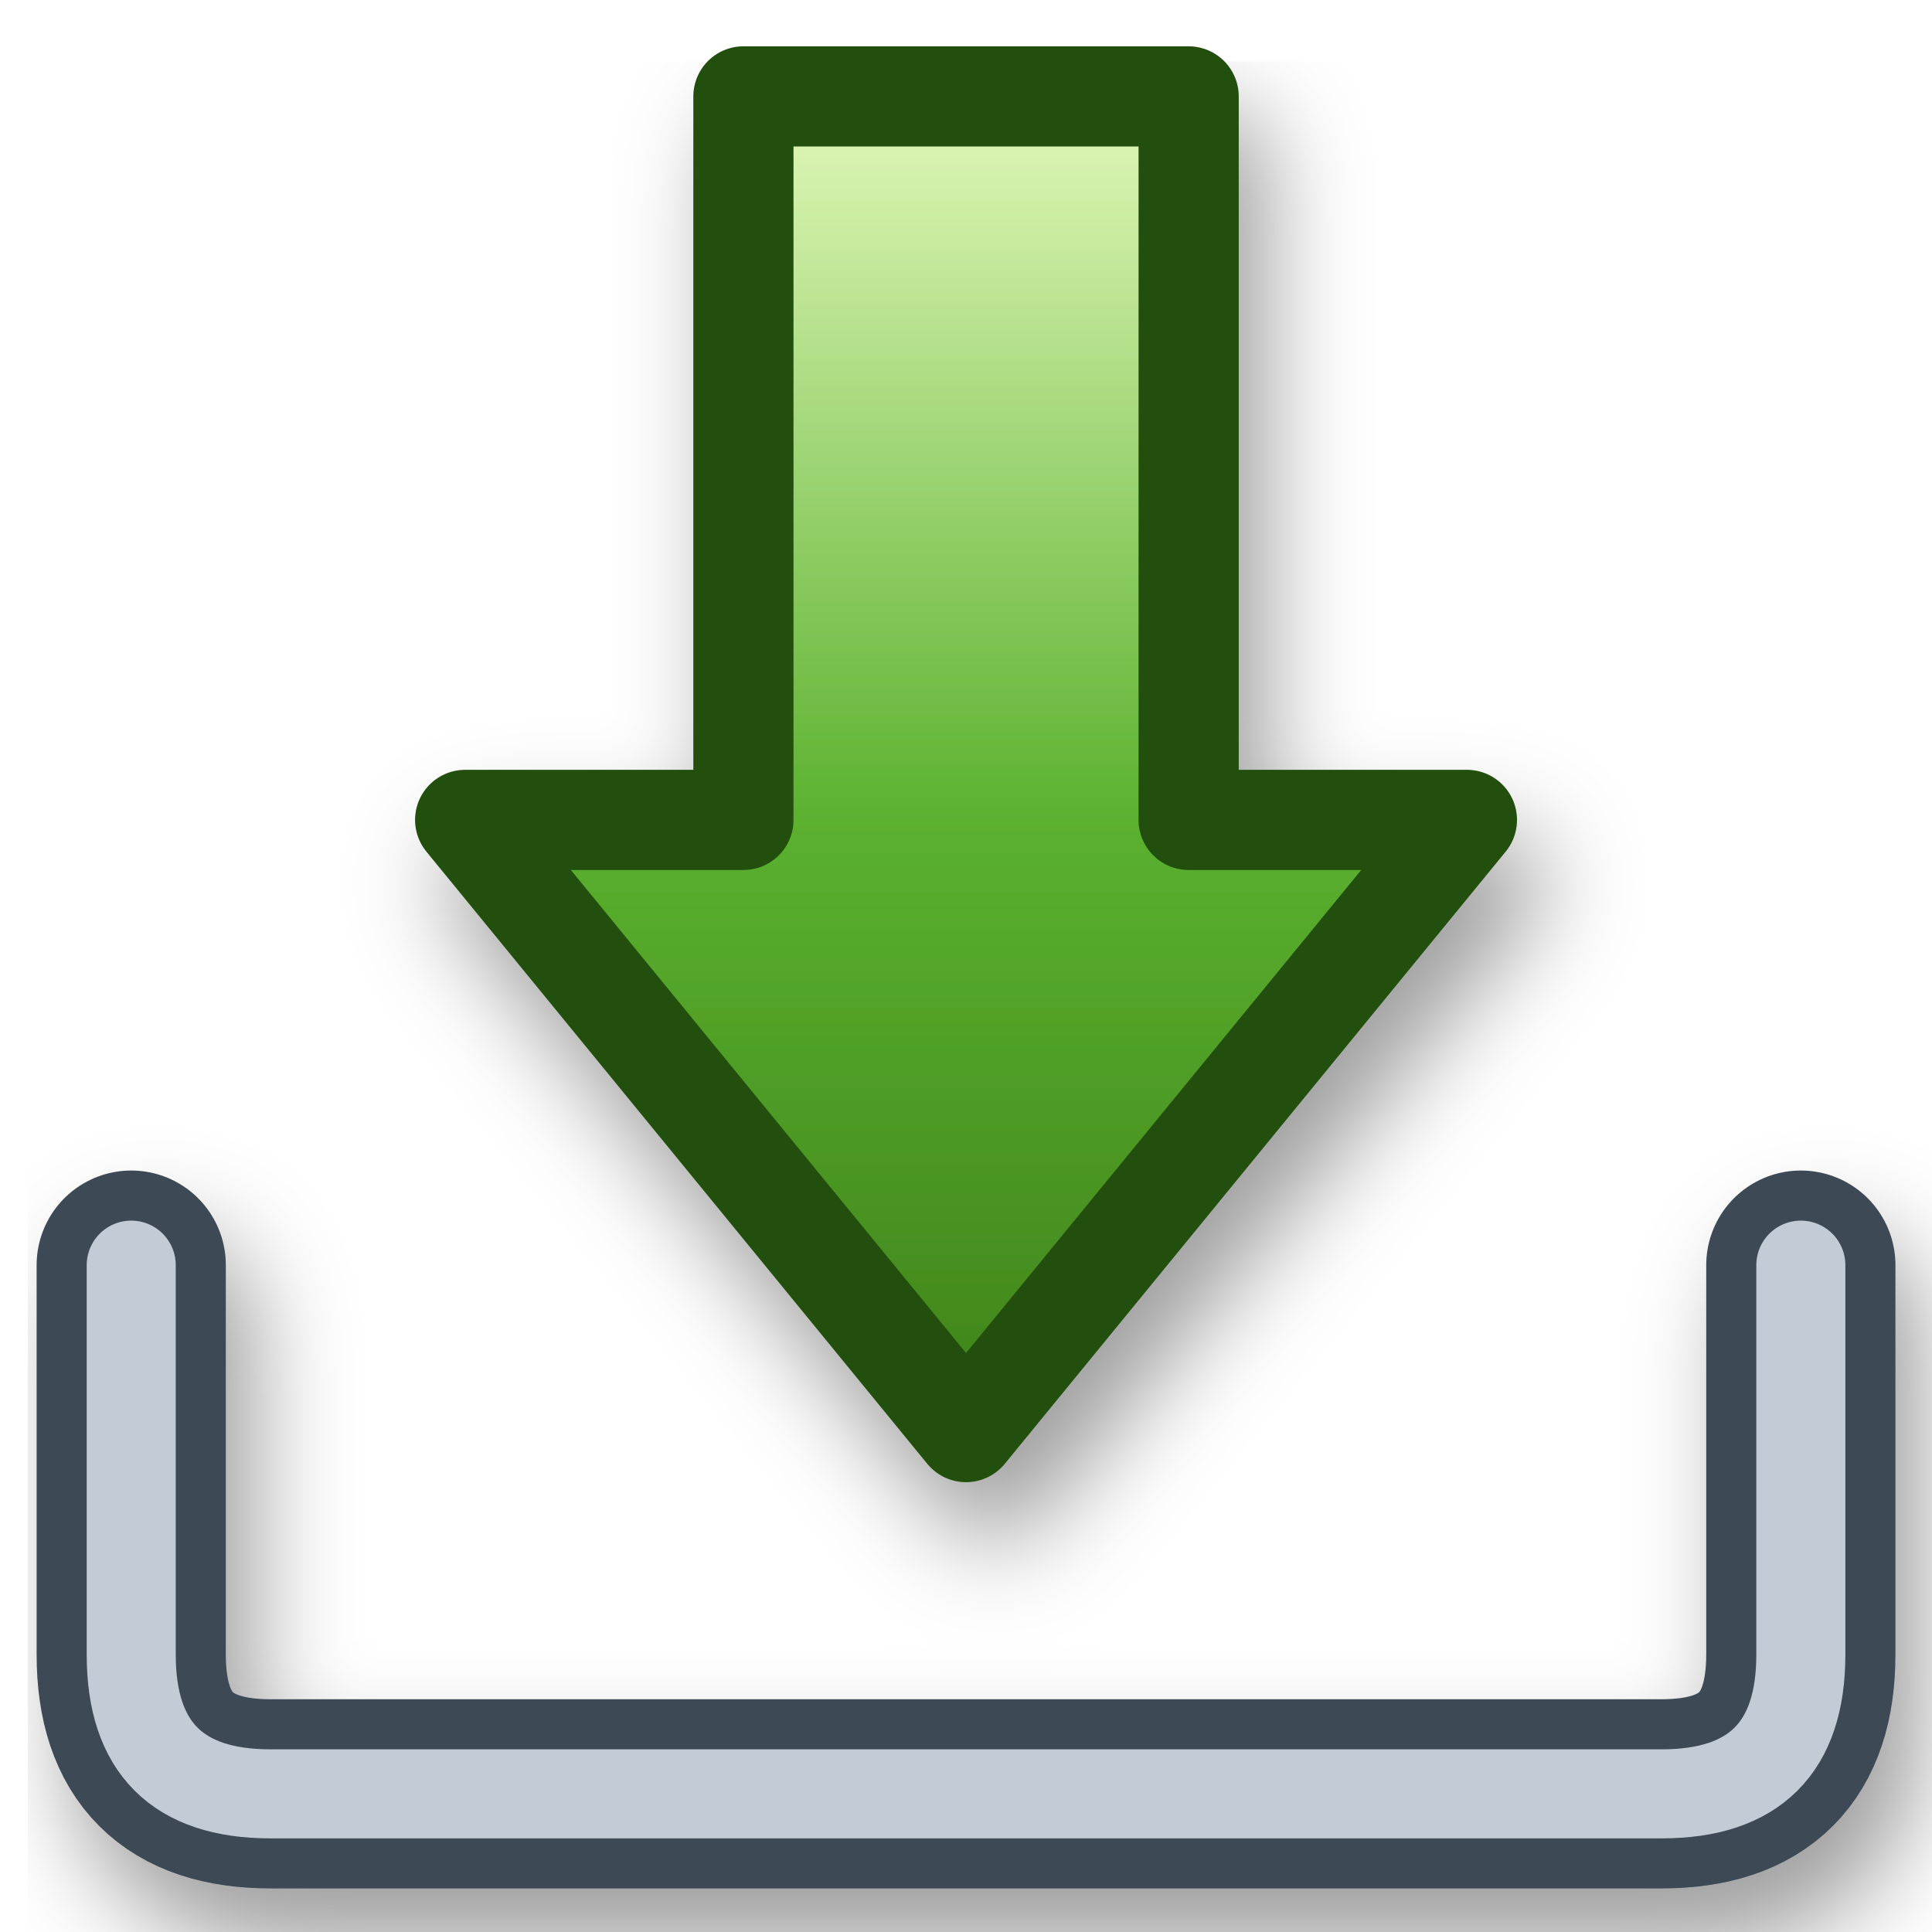
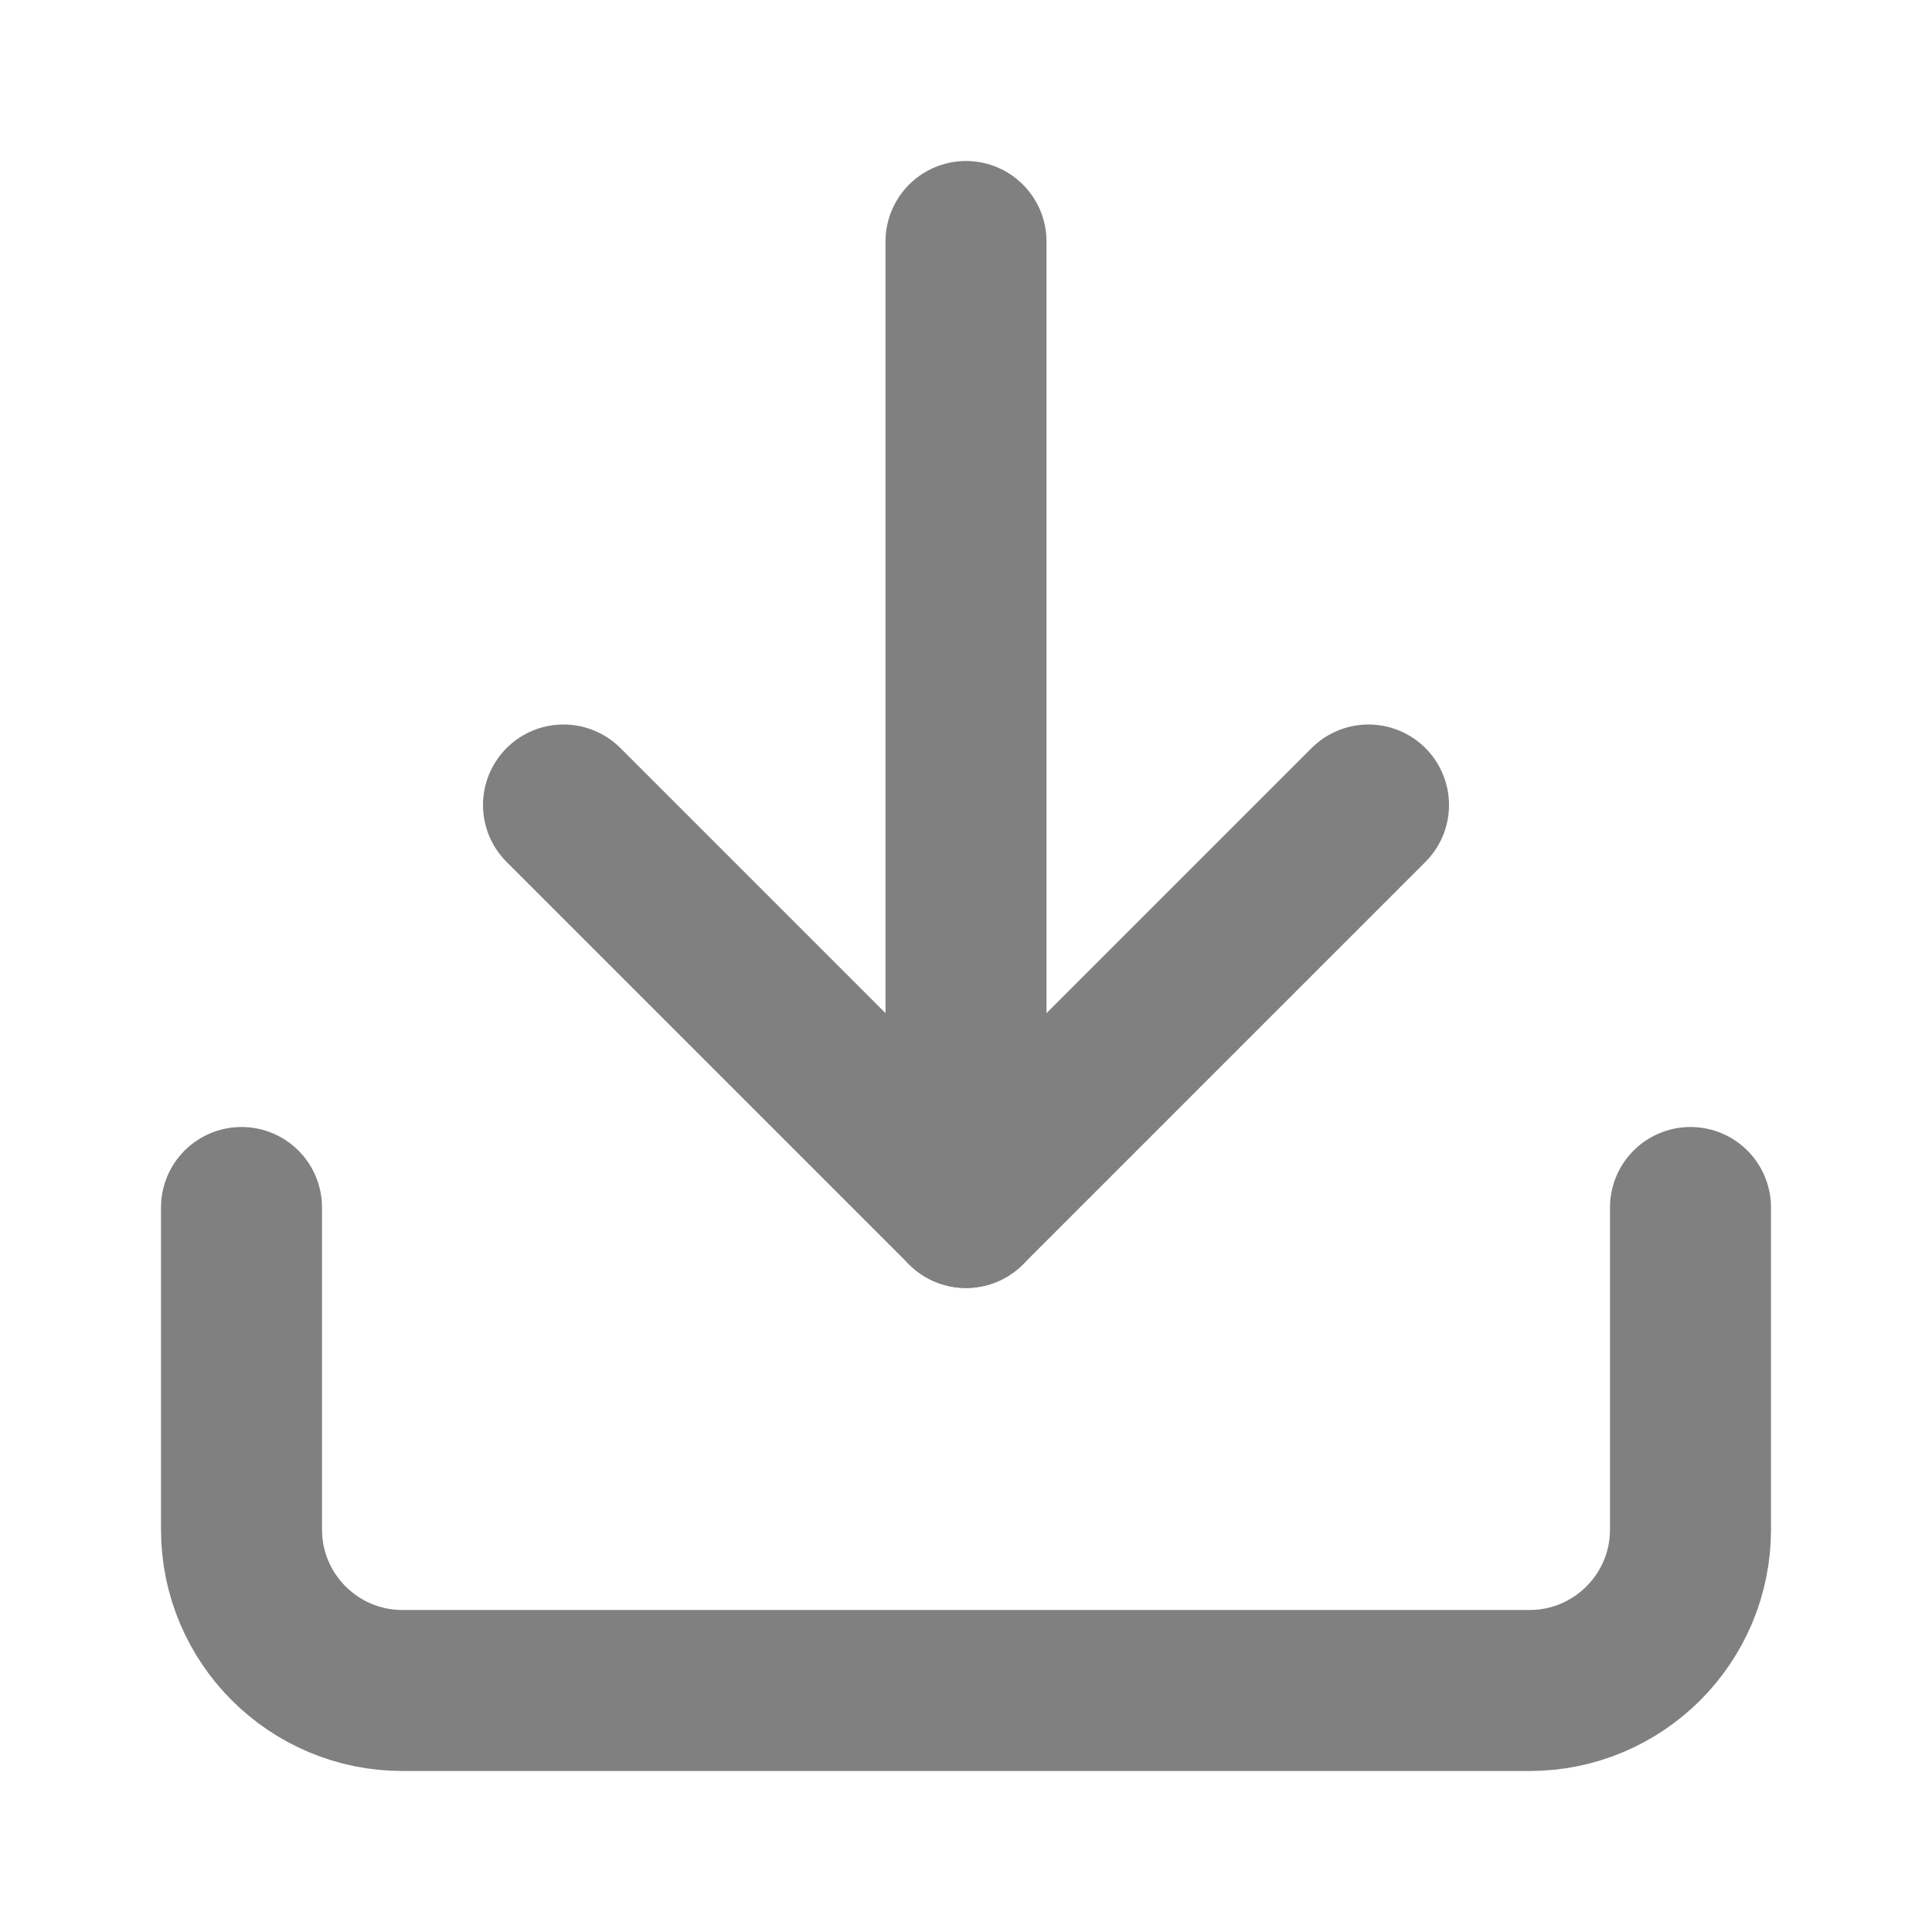
- <svg xmlns="http://www.w3.org/2000/svg" viewBox="0 0 48 48" width="48" height="48">
-   <g transform="matrix(1.3827 0 0 1.3827 -9.184 -10.049)">
-     <defs>
-       <filter id="sh" x="-30%" y="-30%" width="160%" height="160%">
-         <feGaussianBlur in="SourceAlpha" stdDeviation="0.9" />
-         <feOffset dx="0.5" dy="1.1" result="offsetblur" />
-         <feFlood flood-color="#000" flood-opacity="0.38" />
-         <feComposite in2="offsetblur" operator="in" />
-         <feMerge>
-           <feMergeNode />
-           <feMergeNode in="SourceGraphic" />
-         </feMerge>
-       </filter>
-       <linearGradient id="dl" x1="0" y1="10" x2="0" y2="34" gradientUnits="userSpaceOnUse">
-         <stop offset="0" stop-color="#D8F3B0" />
-         <stop offset="0.5" stop-color="#5BB12F" />
-         <stop offset="1" stop-color="#3C7E18" />
-       </linearGradient>
-     </defs>
-     <g filter="url(#sh)">
-       <path d="M9 30 V37 Q9 39.5 11.5 39.5 H36.5 Q39 39.5 39 37 V30" fill="none" stroke="#3E4854" stroke-width="3.4" stroke-linecap="round" />
-       <path d="M9 30 V37 Q9 39.5 11.5 39.5 H36.5 Q39 39.5 39 37 V30" fill="none" stroke="#C2CCD7" stroke-width="1.6" stroke-linecap="round" />
-       <path d="M20 9 H28 V22 H33 L24 33 L15 22 H20 Z" fill="url(#dl)" stroke="#244F0D" stroke-width="1.8" stroke-linejoin="round" />
-     </g>
-   </g>
+ <svg xmlns="http://www.w3.org/2000/svg" class="lucide lucide-download" width="24" height="24" viewBox="0 0 24 24" fill="none" stroke="#808080" stroke-width="2" stroke-linecap="round" stroke-linejoin="round">
+   <path d="M12 15V3" />
+   <path d="M21 15v4a2 2 0 0 1-2 2H5a2 2 0 0 1-2-2v-4" />
+   <path d="m7 10 5 5 5-5" />
</svg>
